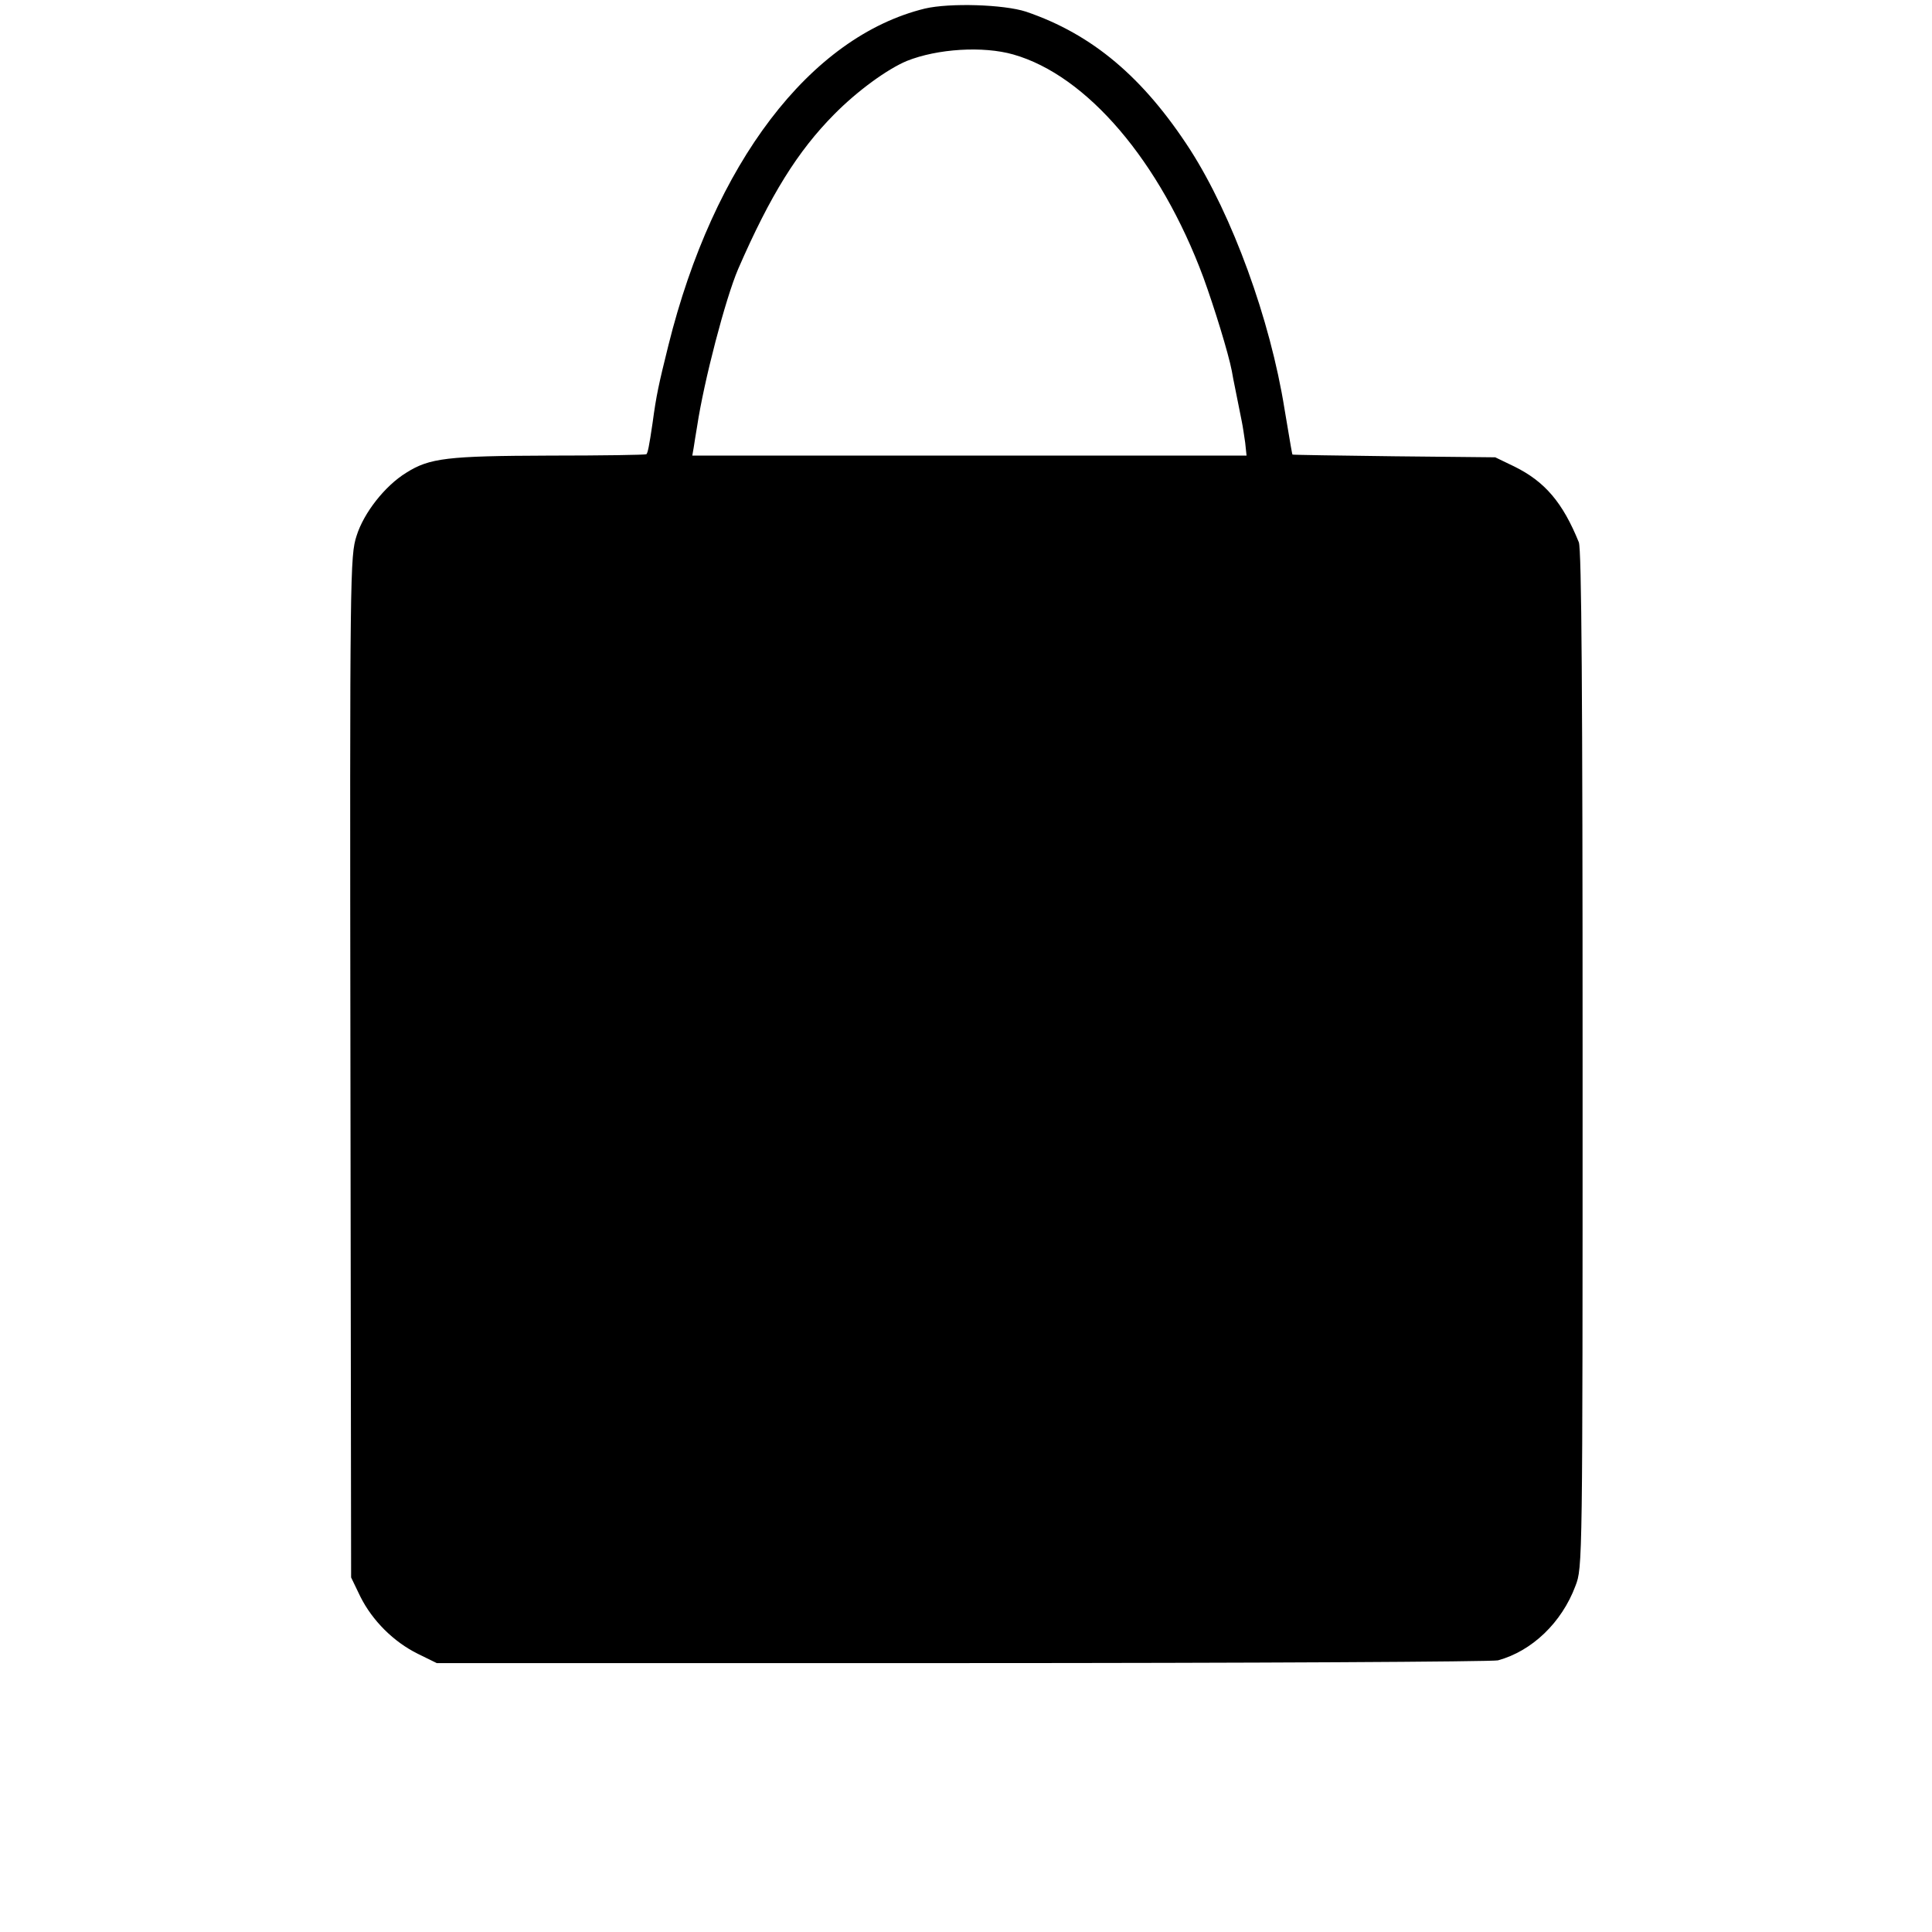
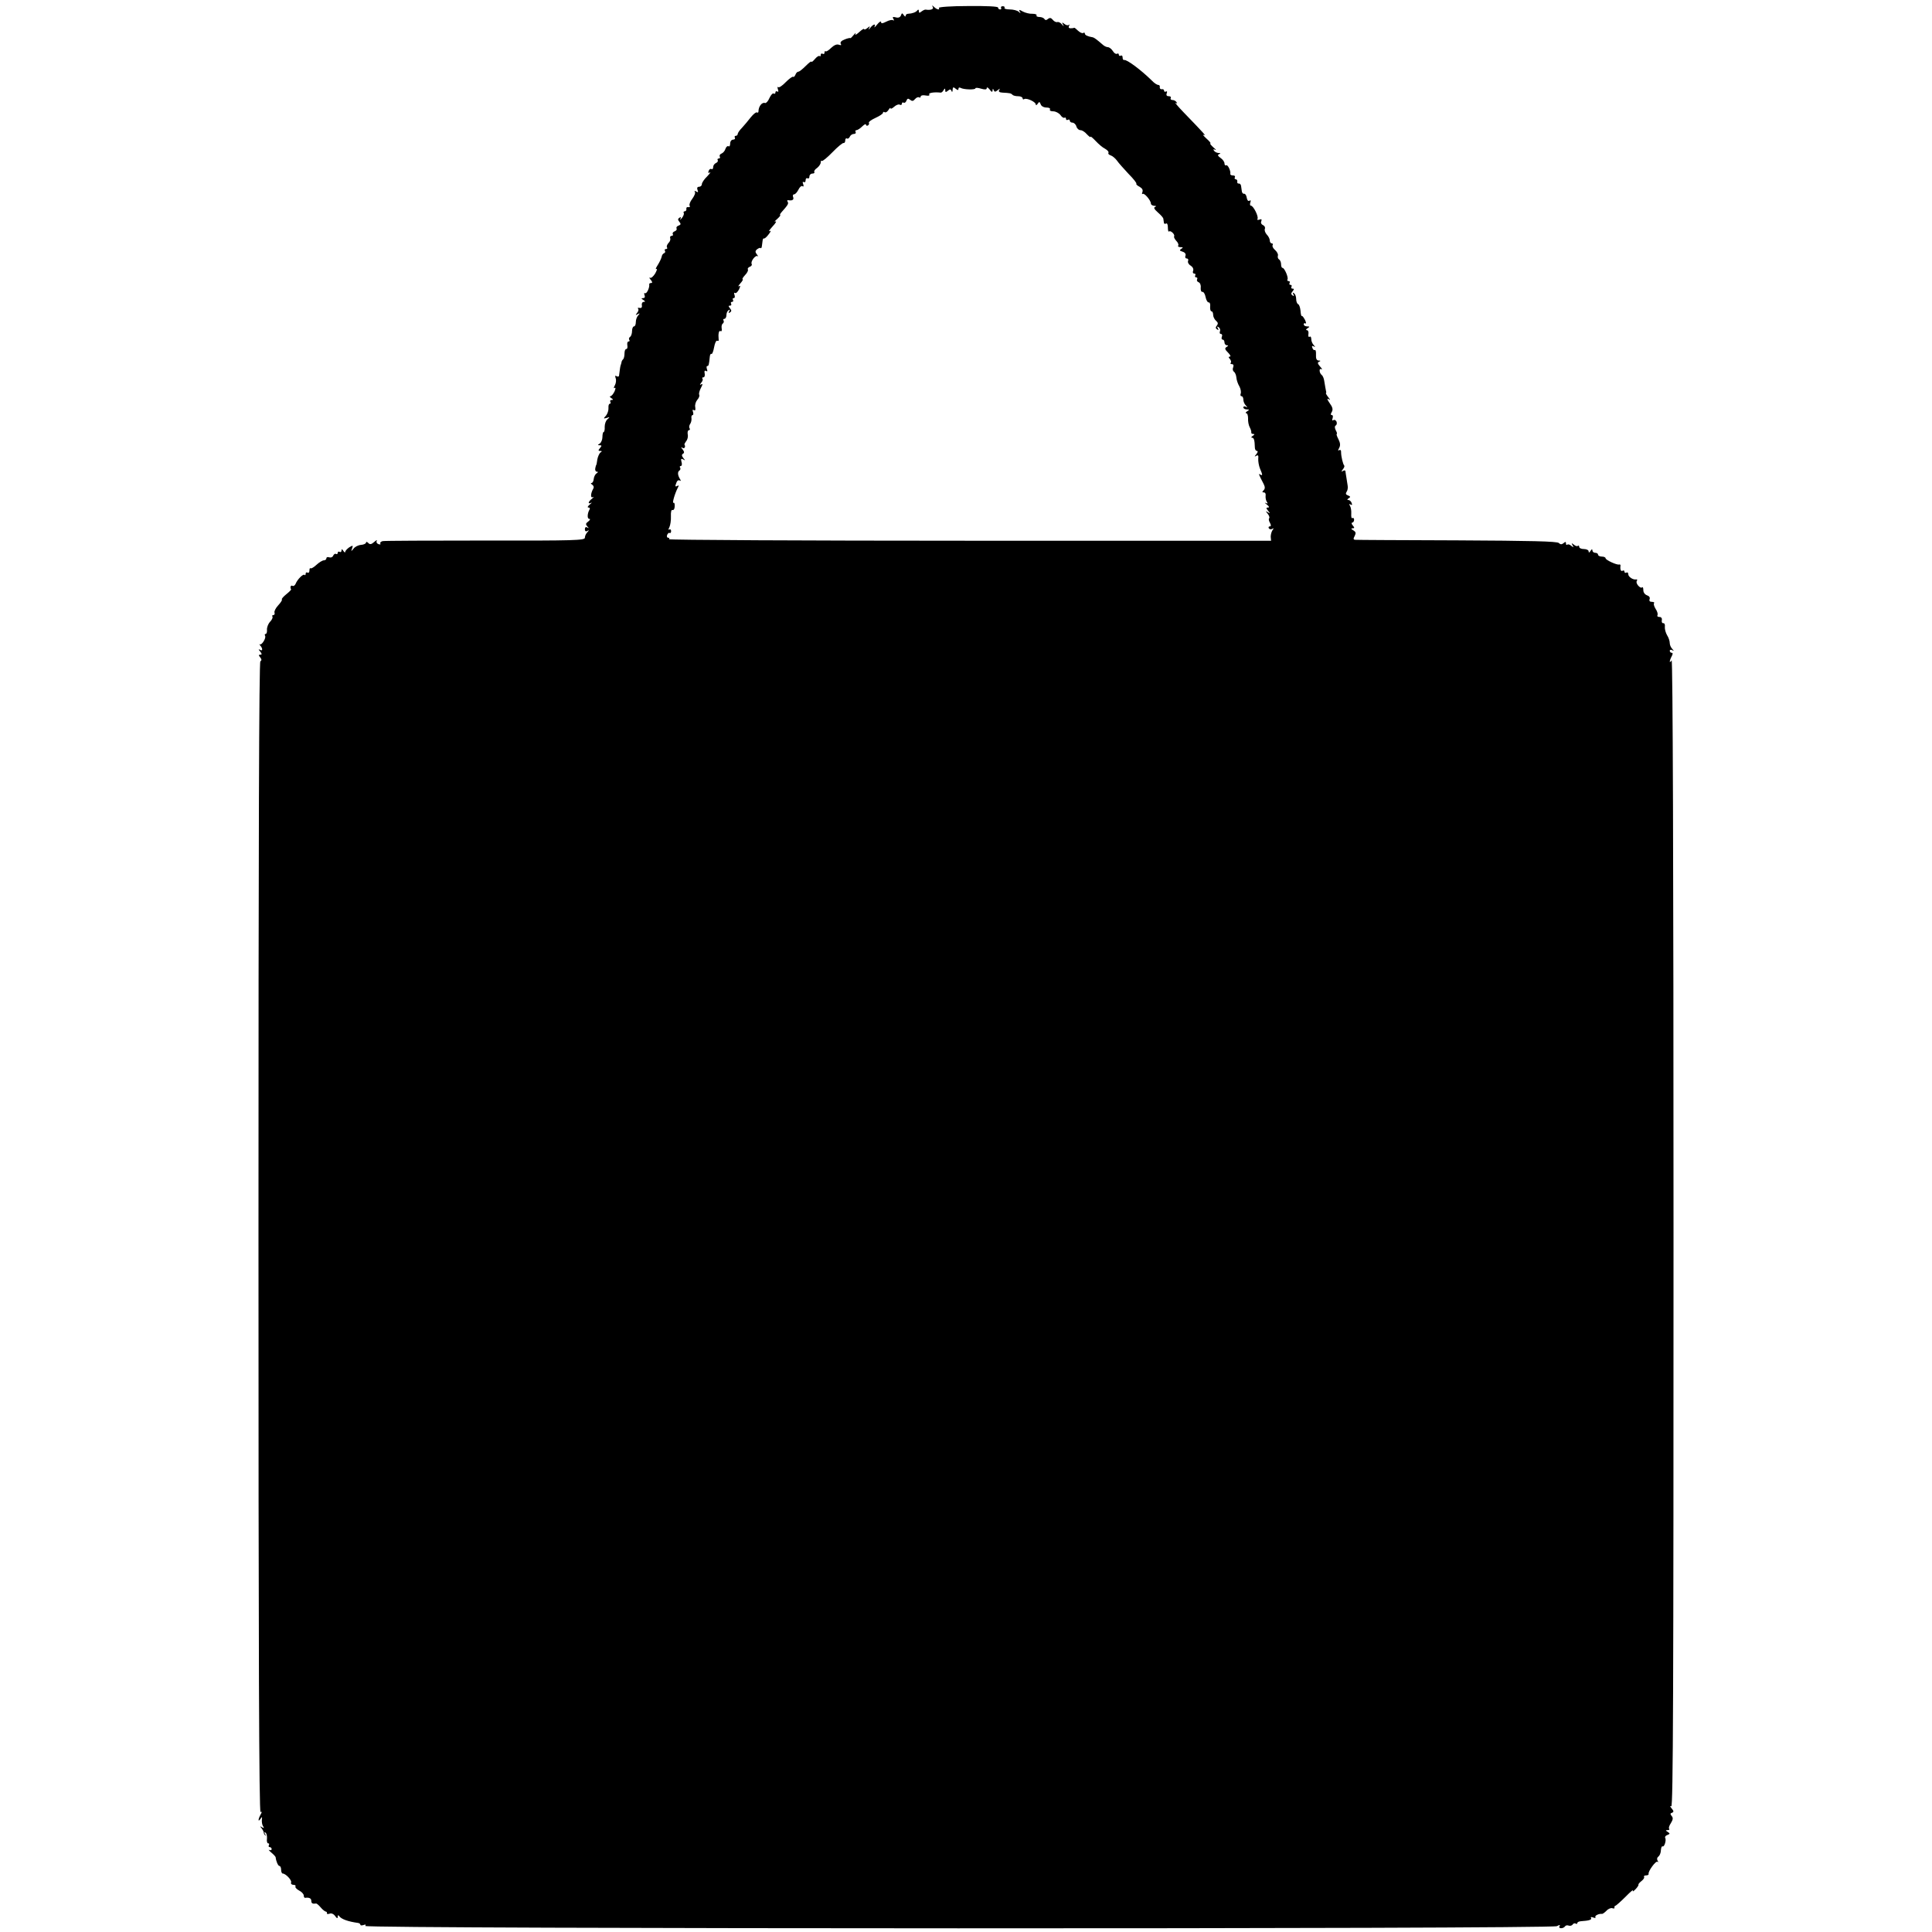
- <svg xmlns="http://www.w3.org/2000/svg" version="1.0" width="564pt" height="564pt" viewBox="0 0 564 564" preserveAspectRatio="xMidYMid meet">
-   <g transform="translate(0,564) scale(0.1,-0.1)" fill="#000000" stroke="none">
-     <path d="M2700 5615 c-335 -82 -617 -452 -749 -984 -28 -113 -35 -144 -46 -226 -10 -68 -14 -87 -18 -91 -2 -2 -129 -4 -284 -4 -297 -1 -349 -7 -417 -50 -62 -38 -124 -117 -145 -184 -19 -59 -20 -98 -18 -1551 l2 -1490 27 -56 c35 -70 97 -132 168 -167 l55 -27 1535 0 c844 0 1548 4 1563 8 99 27 186 110 226 217 21 54 21 61 21 1537 0 1068 -3 1490 -11 1510 -47 116 -99 177 -188 221 l-56 27 -295 3 c-162 2 -296 4 -297 5 -1 2 -4 18 -23 132 -42 264 -153 566 -275 757 -137 212 -286 338 -480 404 -65 21 -222 26 -295 9z m258 -134 c215 -61 429 -312 555 -651 32 -88 73 -221 83 -273 2 -12 6 -33 9 -47 3 -14 7 -36 10 -50 3 -14 7 -36 10 -50 3 -14 7 -42 10 -62 l4 -38 -809 0 -809 0 4 23 c2 12 6 40 10 62 20 133 83 374 120 460 94 216 174 344 280 451 68 69 155 132 212 156 90 36 223 44 311 19z" />
+ <svg xmlns="http://www.w3.org/2000/svg" version="1.0" width="1024pt" height="1024pt" viewBox="0 0 1024 1024" preserveAspectRatio="xMidYMid meet">
+   <g transform="translate(0,1024) scale(0.1,-0.1)" fill="#000000" stroke="none">
+     <path d="M4944 10203 c7 -12 -12 -18 -38 -14 -4 1 -14 -4 -22 -10 -11 -9 -14 -8 -14 2 0 9 -3 10 -8 4 -7 -10 -27 -17 -49 -18 -7 0 -13 -5 -13 -11 0 -6 -4 -4 -10 4 -8 12 -10 12 -15 -2 -4 -10 -14 -14 -27 -10 -16 4 -19 2 -13 -8 5 -8 4 -11 -2 -7 -5 3 -21 0 -36 -8 -20 -10 -27 -11 -27 -2 0 7 -10 1 -21 -13 -11 -14 -18 -19 -14 -12 9 18 -6 15 -22 -5 -8 -11 -11 -12 -7 -3 7 13 5 13 -9 1 -9 -7 -17 -10 -17 -5 0 4 -12 -3 -27 -17 -14 -13 -23 -17 -19 -9 4 8 0 6 -9 -5 -9 -11 -17 -19 -18 -17 -1 2 -15 -1 -30 -7 -18 -7 -25 -15 -21 -23 5 -8 2 -9 -10 -5 -11 4 -25 -2 -41 -17 -13 -13 -26 -21 -29 -18 -3 3 -6 0 -6 -7 0 -7 -4 -9 -10 -6 -5 3 -10 1 -10 -6 0 -7 -3 -10 -6 -6 -4 3 -15 -4 -25 -16 -10 -12 -18 -18 -19 -14 0 4 -13 -6 -30 -23 -16 -16 -33 -30 -39 -30 -5 0 -12 -7 -15 -16 -4 -9 -9 -14 -12 -11 -3 3 -21 -10 -39 -28 -18 -19 -36 -31 -40 -27 -5 4 -5 -1 -2 -11 4 -11 3 -16 -3 -12 -6 3 -10 1 -10 -5 0 -6 -4 -9 -9 -6 -5 4 -15 -7 -23 -24 -7 -17 -18 -28 -23 -26 -16 6 -35 -18 -35 -45 0 -5 -4 -8 -8 -5 -5 3 -19 -9 -33 -26 -13 -17 -34 -42 -46 -55 -13 -13 -23 -28 -23 -33 0 -6 -5 -10 -11 -10 -5 0 -7 -4 -4 -10 3 -5 -1 -10 -9 -10 -9 0 -16 -9 -16 -21 0 -11 -4 -18 -9 -14 -5 3 -12 -3 -16 -14 -3 -11 -13 -22 -21 -25 -8 -3 -12 -10 -9 -16 3 -5 1 -10 -5 -10 -6 0 -9 -4 -6 -9 3 -5 -1 -11 -9 -15 -8 -3 -15 -13 -15 -21 0 -9 -4 -14 -9 -11 -5 3 -12 -1 -15 -10 -4 -10 -2 -13 7 -8 6 4 0 -5 -15 -21 -16 -15 -28 -34 -28 -41 0 -8 -7 -14 -15 -14 -9 0 -12 -6 -8 -17 5 -12 3 -14 -7 -8 -8 5 -11 4 -7 -2 4 -6 -3 -22 -14 -37 -11 -14 -17 -30 -14 -36 4 -6 1 -9 -7 -8 -7 2 -12 -3 -10 -9 1 -7 -3 -13 -9 -13 -5 0 -8 -4 -5 -9 3 -4 -2 -17 -10 -27 -9 -10 -12 -13 -8 -5 5 10 3 12 -5 7 -9 -6 -9 -11 0 -22 9 -11 8 -15 -5 -20 -9 -3 -13 -10 -10 -15 3 -5 -2 -12 -10 -15 -9 -3 -13 -10 -10 -15 3 -5 0 -9 -6 -9 -7 0 -10 -6 -8 -12 3 -7 -1 -19 -9 -26 -7 -8 -11 -18 -8 -23 4 -5 1 -9 -5 -9 -6 0 -9 -4 -6 -9 4 -5 1 -11 -4 -13 -6 -2 -12 -10 -13 -19 -2 -9 -11 -28 -21 -44 -10 -15 -13 -24 -7 -21 6 4 3 -6 -6 -23 -10 -16 -22 -27 -28 -23 -5 3 -4 -2 4 -11 9 -11 10 -17 2 -17 -6 0 -11 -3 -10 -7 3 -18 -14 -52 -22 -47 -5 3 -6 -2 -3 -10 4 -10 1 -16 -7 -16 -11 0 -11 -3 1 -10 11 -7 11 -10 2 -10 -7 0 -12 -8 -10 -17 2 -12 -2 -17 -12 -15 -8 2 -12 0 -8 -4 4 -4 2 -14 -5 -22 -10 -13 -9 -14 3 -7 12 6 13 5 3 -6 -7 -7 -13 -23 -13 -36 0 -13 -4 -23 -10 -23 -5 0 -10 -11 -10 -24 0 -14 -5 -28 -10 -31 -6 -4 -8 -11 -5 -16 4 -5 2 -9 -4 -9 -5 0 -8 -9 -6 -20 2 -11 0 -20 -6 -20 -5 0 -9 -10 -9 -23 0 -13 -3 -27 -7 -31 -5 -4 -9 -12 -9 -17 -1 -5 -3 -11 -4 -14 -2 -4 -4 -17 -9 -56 0 -5 -6 -7 -13 -3 -8 5 -9 2 -5 -10 4 -10 2 -27 -4 -38 -7 -12 -7 -18 -1 -14 6 3 5 -4 -1 -19 -7 -14 -16 -25 -22 -25 -5 0 -3 -5 5 -10 11 -7 11 -10 2 -10 -7 0 -10 -4 -7 -10 3 -5 2 -10 -3 -10 -5 0 -8 -10 -7 -22 1 -13 -5 -31 -13 -41 -15 -16 -14 -17 4 -12 17 6 17 5 4 -7 -9 -7 -15 -25 -15 -40 1 -16 -2 -28 -6 -28 -3 0 -6 -12 -6 -26 0 -15 -7 -30 -14 -35 -12 -7 -12 -9 0 -9 11 0 11 -3 1 -15 -10 -12 -10 -15 1 -15 10 0 11 -2 2 -8 -6 -4 -14 -21 -17 -37 -2 -17 -5 -30 -6 -30 -1 0 -3 -8 -5 -17 -2 -10 2 -18 8 -18 8 0 8 -3 -1 -9 -7 -4 -14 -18 -15 -29 -1 -12 -6 -22 -12 -22 -5 0 -4 -4 4 -9 8 -6 10 -14 5 -22 -14 -24 -15 -51 -2 -44 7 4 5 0 -4 -8 -21 -16 -24 -31 -5 -22 6 4 3 -1 -7 -9 -11 -9 -14 -16 -7 -16 7 0 9 -4 6 -10 -12 -20 -14 -50 -2 -50 7 0 5 -6 -5 -14 -14 -10 -15 -15 -5 -26 9 -10 9 -11 0 -6 -8 5 -13 1 -13 -9 0 -10 5 -14 13 -9 10 6 10 4 0 -7 -7 -7 -13 -20 -13 -29 0 -14 -52 -16 -527 -15 -291 0 -536 -1 -545 -3 -10 -3 -15 -8 -12 -13 3 -5 -2 -6 -10 -3 -9 3 -13 11 -9 18 3 6 -2 3 -13 -6 -16 -14 -23 -15 -32 -6 -7 7 -12 8 -12 2 0 -5 -12 -11 -26 -12 -15 -1 -33 -10 -40 -20 -13 -16 -14 -16 -8 1 6 17 5 18 -15 6 -11 -8 -21 -18 -21 -24 0 -5 -5 -3 -10 5 -7 11 -10 11 -10 2 0 -7 -4 -10 -10 -7 -5 3 -10 1 -10 -5 0 -6 -4 -9 -9 -6 -5 3 -11 -1 -15 -9 -3 -8 -12 -12 -21 -9 -8 3 -15 1 -15 -5 0 -6 -6 -11 -14 -11 -7 0 -25 -11 -39 -24 -14 -13 -28 -21 -31 -18 -3 3 -6 -2 -6 -12 0 -9 -4 -14 -10 -11 -5 3 -10 1 -10 -6 0 -7 -3 -10 -6 -6 -7 7 -38 -24 -47 -47 -4 -9 -11 -14 -17 -11 -9 5 -14 -8 -7 -19 1 -2 -11 -14 -26 -26 -15 -12 -26 -25 -23 -27 3 -3 -6 -17 -20 -32 -13 -14 -22 -32 -19 -38 2 -7 0 -13 -6 -13 -6 0 -8 -4 -5 -8 3 -5 -3 -18 -13 -28 -10 -11 -17 -30 -16 -42 1 -12 -2 -22 -7 -22 -5 0 -6 -4 -3 -10 7 -12 -19 -52 -28 -45 -4 3 -3 -1 3 -7 14 -17 12 -31 -2 -22 -9 5 -9 2 1 -9 10 -13 10 -17 1 -17 -10 0 -10 -3 -1 -14 8 -10 9 -16 1 -21 -7 -4 -10 -928 -10 -3056 0 -2194 3 -3048 11 -3043 8 4 8 0 0 -14 -14 -26 -14 -42 0 -22 8 12 9 12 7 -5 -1 -11 1 -26 6 -34 7 -11 6 -12 -5 -6 -11 7 -12 6 -2 -6 6 -8 11 -18 11 -22 0 -5 4 -12 8 -15 4 -4 4 -1 -1 7 -5 9 -4 12 2 8 6 -4 9 -18 8 -32 -2 -14 1 -25 6 -25 6 0 7 -4 4 -10 -3 -5 -1 -10 4 -10 6 0 11 -5 11 -11 0 -5 -6 -7 -13 -4 -6 4 -2 -3 11 -14 13 -11 23 -22 23 -25 2 -21 13 -46 20 -46 5 0 9 -9 9 -20 0 -11 4 -20 8 -20 16 0 49 -35 45 -47 -3 -7 3 -13 12 -13 9 0 14 -4 11 -8 -3 -5 6 -15 19 -22 14 -7 25 -19 25 -27 0 -7 3 -12 7 -12 21 3 33 -2 33 -16 0 -13 6 -17 26 -14 3 0 14 -9 24 -21 10 -12 22 -21 27 -22 4 0 7 -4 6 -9 -2 -4 5 -5 14 -2 9 4 21 -1 29 -12 10 -14 14 -15 14 -4 0 9 3 10 8 3 11 -16 48 -29 100 -36 6 -1 12 -5 12 -9 0 -5 7 -5 17 -2 11 4 14 3 9 -5 -10 -16 6286 -17 6316 -1 15 8 19 8 14 0 -4 -6 -1 -11 8 -11 8 0 17 4 21 10 3 5 12 7 19 4 8 -3 17 0 21 5 3 6 11 9 16 6 5 -4 9 -2 9 2 0 5 8 9 18 10 45 3 60 8 55 17 -4 5 1 7 11 3 9 -4 15 -3 12 2 -5 8 19 19 35 17 3 -1 14 7 24 17 9 10 24 16 31 13 8 -3 13 -1 11 3 -1 5 1 10 5 10 4 1 29 23 55 49 25 26 43 40 38 32 -4 -8 1 -6 12 5 11 11 19 23 17 26 -1 3 6 11 16 19 10 8 17 17 14 22 -3 4 2 8 10 8 9 0 15 3 14 8 -4 13 39 72 47 64 5 -4 5 -1 0 7 -4 8 -2 16 5 21 6 4 13 19 13 33 1 14 5 23 9 21 9 -6 21 33 14 45 -3 5 2 12 11 15 15 6 15 8 3 16 -13 8 -13 10 -1 10 8 0 11 3 8 7 -4 3 0 17 9 30 11 18 13 28 4 38 -8 10 -8 14 2 17 10 4 10 9 -2 23 -9 11 -10 16 -2 11 10 -6 12 601 12 3041 0 1964 -4 3043 -10 3033 -13 -20 -13 -4 0 21 7 13 7 19 0 19 -5 0 -10 5 -10 11 0 5 6 7 13 3 10 -6 10 -4 0 7 -7 7 -13 21 -13 31 0 10 -6 29 -14 41 -7 12 -13 32 -12 44 2 12 -2 21 -8 20 -6 -1 -10 6 -8 16 2 10 -3 17 -13 17 -9 0 -13 4 -10 10 3 5 -1 20 -10 33 -8 13 -12 27 -8 30 3 4 -2 7 -11 7 -12 0 -16 5 -13 14 4 9 -2 17 -14 21 -11 4 -19 15 -19 27 0 12 -3 19 -6 15 -10 -9 -36 21 -29 33 4 6 3 10 -2 9 -16 -4 -43 13 -43 28 0 8 -4 11 -10 8 -5 -3 -10 -1 -10 5 0 6 -4 8 -10 5 -9 -6 -14 8 -11 27 0 5 -2 7 -7 6 -12 -4 -72 24 -72 33 0 5 -9 9 -20 9 -11 0 -20 5 -20 10 0 6 -7 10 -15 10 -8 0 -15 6 -15 13 0 8 -4 7 -10 -3 -6 -10 -10 -11 -10 -2 0 6 -11 12 -25 12 -14 0 -25 5 -25 12 0 6 -3 8 -7 5 -3 -4 -13 -1 -21 6 -13 10 -14 9 -7 -3 7 -12 6 -13 -7 -3 -8 7 -18 10 -21 6 -4 -3 -7 -1 -7 7 0 9 -3 10 -13 1 -10 -8 -17 -7 -25 1 -9 9 -150 12 -540 14 -290 1 -533 2 -540 3 -9 1 -10 6 -2 20 8 16 6 22 -7 30 -12 7 -14 10 -4 11 11 0 11 3 1 15 -7 8 -8 15 -3 15 5 0 10 7 10 15 0 8 -4 12 -9 9 -5 -3 -7 7 -6 23 1 16 -2 35 -7 42 -5 10 -4 12 3 7 8 -5 10 -2 6 8 -3 9 -11 16 -18 16 -7 0 -6 3 2 9 11 6 10 10 -3 15 -12 4 -14 10 -8 19 5 6 8 21 6 32 -2 11 -5 31 -7 45 -2 14 -5 29 -5 33 -1 5 -7 5 -13 1 -10 -6 -10 -5 -1 8 7 8 10 17 8 20 -7 7 -17 49 -17 71 1 10 -4 15 -10 11 -7 -5 -7 -1 0 12 7 13 6 26 -4 46 -8 15 -12 28 -9 28 3 0 1 9 -5 19 -6 13 -7 22 0 26 5 3 7 12 4 20 -4 8 -11 12 -17 8 -6 -4 -8 0 -4 10 3 10 2 17 -4 17 -7 0 -7 6 0 17 7 13 4 25 -12 47 -12 17 -15 26 -6 21 12 -7 11 -6 -1 10 -8 10 -14 20 -12 22 1 1 2 4 1 6 -1 3 -7 38 -11 62 -2 11 -7 23 -12 27 -14 10 -16 39 -3 31 7 -3 4 3 -6 14 -14 16 -15 22 -5 26 9 4 8 6 -3 6 -11 1 -15 10 -14 31 1 16 -2 27 -6 25 -4 -3 -10 2 -13 11 -4 10 -2 13 7 8 9 -5 9 -4 0 7 -7 7 -13 21 -13 32 0 10 -4 16 -9 12 -6 -3 -8 4 -6 15 2 11 -2 20 -8 20 -7 0 -6 4 3 10 13 8 12 10 -2 10 -10 0 -18 5 -18 11 0 5 4 8 9 5 5 -4 4 5 -2 18 -7 13 -14 23 -17 21 -3 -2 -6 11 -7 28 -2 18 -7 33 -13 35 -5 2 -10 14 -10 27 0 13 -5 27 -12 31 -7 5 -8 3 -3 -6 5 -9 4 -11 -4 -6 -9 6 -9 11 0 22 9 11 9 14 0 14 -7 0 -9 5 -6 10 3 6 1 10 -5 10 -6 0 -8 5 -5 10 3 6 1 10 -5 10 -6 0 -9 4 -6 9 6 10 -16 61 -26 61 -5 0 -8 9 -8 19 0 11 -5 23 -11 26 -6 4 -8 13 -6 20 3 6 -4 20 -14 29 -11 9 -17 21 -14 26 3 6 1 10 -4 10 -6 0 -11 7 -11 16 0 8 -7 22 -16 31 -8 9 -13 22 -10 30 3 7 -1 16 -10 20 -8 3 -13 12 -9 20 4 11 1 13 -10 9 -9 -3 -13 -2 -10 4 7 12 -22 70 -35 70 -5 0 -6 7 -3 17 4 10 2 14 -5 9 -6 -4 -12 3 -14 16 -2 13 -8 22 -14 21 -6 -1 -11 5 -12 13 -1 7 -3 21 -4 28 -1 8 -6 14 -12 13 -6 -1 -10 4 -8 11 1 6 -3 12 -9 12 -5 0 -7 5 -4 10 3 6 -1 10 -9 10 -9 0 -16 3 -15 8 3 17 -14 51 -22 46 -5 -3 -9 2 -9 10 0 8 -9 21 -21 29 -15 11 -17 16 -7 20 9 4 8 6 -4 6 -9 1 -20 6 -24 13 -5 7 -2 9 7 4 8 -4 3 2 -10 13 -13 12 -20 21 -16 21 5 0 -5 12 -21 26 -16 15 -22 23 -14 19 15 -7 6 3 -106 119 -31 32 -50 55 -43 51 8 -5 10 -4 5 3 -4 7 -14 12 -22 12 -8 0 -12 5 -9 10 3 6 -1 10 -10 10 -11 0 -15 5 -11 16 3 8 2 12 -4 9 -6 -3 -10 -1 -10 4 0 6 -6 10 -12 8 -7 -1 -12 4 -11 11 2 6 -2 12 -8 12 -7 0 -22 10 -34 23 -57 56 -133 113 -147 109 -5 -1 -8 5 -8 14 0 8 -4 12 -10 9 -5 -3 -10 -1 -10 5 0 6 -4 8 -10 5 -5 -3 -15 3 -22 15 -7 11 -19 20 -26 20 -7 0 -20 6 -27 13 -31 27 -45 37 -52 39 -29 5 -43 12 -43 20 0 5 -4 7 -9 3 -5 -3 -17 3 -27 12 -10 10 -19 17 -21 16 -2 -2 -10 -3 -19 -3 -9 0 -12 5 -8 13 4 6 4 9 -1 5 -4 -4 -15 -2 -23 5 -13 10 -15 9 -8 -3 6 -12 4 -11 -6 1 -7 9 -18 14 -24 12 -6 -2 -17 3 -24 12 -9 11 -16 12 -25 5 -9 -8 -15 -8 -20 0 -3 5 -15 10 -26 10 -11 0 -18 4 -15 9 3 4 -7 8 -22 8 -15 -1 -38 5 -51 12 -19 11 -22 11 -16 -1 6 -10 5 -11 -6 0 -7 6 -28 12 -47 12 -18 0 -31 4 -28 8 3 5 -1 9 -9 9 -8 0 -12 -4 -9 -9 3 -4 0 -8 -5 -8 -6 0 -11 4 -11 10 0 6 -61 9 -160 8 -87 0 -157 -5 -154 -10 8 -12 -10 -10 -25 5 -11 10 -13 10 -7 0z m136 -434 c0 7 5 9 12 5 15 -9 78 -11 78 -2 0 4 14 3 30 -2 21 -6 30 -5 30 3 0 7 7 3 15 -7 11 -15 15 -16 16 -5 0 10 2 11 6 1 4 -10 8 -10 21 0 12 10 14 10 8 1 -5 -9 1 -13 18 -14 38 -2 44 -3 52 -11 4 -5 18 -8 31 -8 12 0 23 -5 23 -11 0 -5 4 -8 9 -4 13 7 61 -15 61 -29 0 -6 4 -4 10 4 8 12 10 12 16 -3 3 -10 17 -17 31 -17 13 0 21 -4 18 -10 -3 -6 4 -10 17 -10 13 0 30 -9 38 -19 7 -11 17 -18 22 -15 4 3 8 0 8 -6 0 -6 5 -8 10 -5 6 3 10 1 10 -4 0 -6 6 -11 14 -11 8 0 18 -9 21 -20 3 -11 13 -20 22 -20 9 0 24 -10 34 -22 11 -11 19 -18 19 -13 0 4 12 -6 28 -23 15 -16 37 -35 50 -41 12 -7 20 -16 17 -21 -3 -5 3 -11 13 -14 9 -3 24 -16 32 -27 8 -12 36 -43 61 -70 26 -26 45 -50 42 -53 -3 -2 5 -10 17 -16 14 -8 19 -17 15 -28 -3 -9 -3 -13 1 -10 8 8 44 -34 44 -51 0 -6 8 -11 18 -12 11 0 12 -2 4 -6 -9 -3 -4 -12 15 -29 15 -13 29 -28 29 -34 1 -5 2 -15 3 -21 0 -5 6 -7 11 -4 6 4 10 -5 10 -21 0 -15 3 -25 6 -21 8 8 33 -16 27 -26 -2 -4 3 -14 11 -23 9 -9 14 -20 11 -25 -4 -5 2 -9 12 -9 14 0 15 -2 4 -9 -11 -7 -9 -10 7 -15 13 -4 19 -13 15 -22 -3 -7 0 -14 7 -14 7 0 10 -6 7 -13 -3 -7 3 -19 14 -25 11 -7 16 -18 13 -27 -4 -8 -1 -15 6 -15 6 0 8 -4 5 -10 -3 -5 -1 -10 5 -10 6 0 8 -5 5 -10 -3 -6 0 -13 8 -16 8 -3 13 -16 11 -29 -1 -14 3 -23 9 -22 6 1 14 -11 17 -28 3 -16 11 -29 17 -28 5 1 9 -9 7 -22 -1 -14 2 -25 7 -25 5 0 9 -8 9 -19 0 -10 7 -24 15 -31 11 -9 12 -16 5 -25 -8 -10 -8 -15 1 -21 8 -5 9 -3 4 6 -6 9 -4 11 4 6 7 -5 10 -14 7 -22 -3 -8 -1 -14 5 -14 6 0 9 -7 5 -15 -3 -8 -1 -15 4 -15 6 0 10 -7 10 -15 0 -8 6 -15 13 -15 9 0 8 -3 -2 -9 -11 -7 -9 -13 8 -30 11 -11 16 -21 10 -21 -8 0 -9 -4 0 -13 6 -8 8 -17 4 -20 -3 -4 -1 -7 6 -7 8 0 11 -6 7 -17 -4 -9 -2 -19 4 -23 6 -4 12 -18 13 -31 1 -13 8 -34 16 -47 7 -13 10 -30 7 -38 -3 -8 -1 -14 4 -14 6 0 10 -8 10 -18 0 -10 6 -24 13 -31 10 -11 10 -13 0 -7 -7 4 -13 2 -13 -3 0 -6 8 -11 18 -11 14 0 15 -2 2 -10 -8 -5 -10 -10 -5 -10 6 0 10 -12 10 -27 -1 -16 3 -37 9 -48 6 -11 9 -23 8 -27 -1 -5 4 -8 10 -8 9 0 8 -4 -2 -10 -8 -5 -10 -10 -4 -10 10 0 14 -12 15 -52 0 -10 5 -18 11 -18 6 0 5 -7 -3 -17 -11 -13 -11 -15 -1 -9 10 6 13 2 11 -15 -1 -13 3 -37 9 -52 15 -35 15 -40 1 -32 -10 7 -9 3 19 -51 8 -16 7 -25 -1 -33 -8 -8 -8 -11 2 -11 7 0 11 -8 9 -17 -1 -10 1 -24 6 -32 7 -10 5 -12 -5 -7 -8 4 -5 0 5 -8 13 -10 15 -16 7 -16 -11 0 -11 -3 0 -17 12 -15 12 -16 -1 -8 -13 8 -13 7 -1 -8 8 -10 11 -20 8 -24 -4 -3 -2 -14 4 -24 7 -13 6 -19 -1 -19 -6 0 -8 -5 -5 -10 4 -6 12 -7 18 -3 9 5 9 3 1 -8 -5 -8 -9 -23 -9 -34 l2 -21 -1598 0 c-878 0 -1595 4 -1593 8 3 5 1 8 -5 8 -6 0 -8 7 -5 15 4 8 9 13 13 10 4 -2 8 2 8 10 0 8 -5 12 -10 8 -5 -3 -5 2 1 13 5 11 9 36 8 57 -1 23 2 36 8 34 6 -3 12 6 12 19 1 13 -2 22 -6 19 -9 -5 6 47 22 79 7 12 6 16 -1 11 -13 -7 -14 -3 -5 19 3 9 11 13 17 9 6 -4 7 -1 1 8 -12 20 -14 38 -3 45 5 3 7 10 4 15 -4 5 -2 9 3 9 6 0 8 10 4 22 -4 16 -2 19 9 13 12 -7 12 -6 1 7 -9 12 -10 18 -2 23 8 5 7 11 -2 23 -10 12 -10 14 0 8 10 -6 17 7 10 17 -2 2 3 11 9 19 7 8 11 24 8 36 -2 12 1 22 6 22 6 0 7 5 4 10 -4 6 -2 16 3 23 5 7 8 20 7 30 -2 9 1 17 6 17 4 0 5 7 2 17 -4 10 -2 14 5 9 7 -4 9 1 7 16 -3 12 3 30 11 39 9 10 13 22 10 27 -3 4 1 21 9 36 10 18 10 24 2 19 -9 -5 -9 -3 0 9 7 8 10 18 6 21 -3 4 -1 7 5 7 6 0 9 9 7 20 -3 13 0 18 7 14 7 -5 9 -1 5 9 -3 10 -3 17 2 17 7 0 9 7 13 49 1 11 5 18 9 15 4 -2 10 14 14 36 4 22 11 37 17 34 5 -3 9 0 7 7 -3 29 1 50 10 44 6 -3 8 3 6 15 -2 11 1 22 6 25 5 4 7 11 4 16 -4 5 -1 9 4 9 6 0 11 9 11 19 0 11 5 23 12 27 7 5 8 3 3 -6 -5 -9 -4 -11 4 -6 9 6 9 11 0 22 -9 11 -9 14 0 14 7 0 9 5 6 10 -3 6 -1 10 5 10 6 0 8 5 5 10 -3 6 -2 10 4 10 6 0 7 7 4 17 -4 9 -2 14 3 10 5 -3 14 6 21 19 8 18 8 22 0 17 -7 -3 -3 3 7 15 11 12 16 22 12 22 -4 0 2 10 13 22 11 11 18 25 15 30 -3 4 2 11 10 14 9 3 13 10 10 15 -7 13 21 50 32 41 4 -4 3 0 -4 9 -10 13 -10 19 1 28 8 6 16 9 19 6 2 -3 5 2 6 10 1 8 3 22 4 30 1 8 4 13 7 11 3 -2 15 8 25 22 12 15 14 22 5 17 -8 -4 0 7 16 25 17 18 23 30 15 26 -8 -4 -4 2 9 13 13 12 20 21 16 21 -3 0 0 7 7 15 33 37 39 46 33 55 -4 6 -3 10 2 9 22 -4 32 2 27 16 -4 8 -1 15 5 15 6 0 16 11 23 25 6 13 16 22 21 18 6 -4 8 0 4 11 -4 10 -3 15 3 11 6 -3 10 1 10 10 0 9 5 13 10 10 6 -3 10 1 10 9 0 9 7 16 16 16 8 0 13 4 10 8 -3 5 4 15 15 22 10 8 19 21 19 29 0 8 3 12 6 8 3 -3 29 18 56 46 28 29 55 51 59 49 5 -1 9 5 9 14 0 8 4 13 9 10 5 -3 11 1 15 9 3 8 13 15 21 15 9 0 13 5 10 10 -3 6 -1 10 4 10 6 0 20 9 31 20 11 11 20 15 20 9 0 -5 5 -7 10 -4 6 4 8 10 5 14 -2 5 13 16 35 26 22 10 40 22 40 27 0 5 4 7 9 3 6 -3 14 3 20 12 6 10 11 14 11 9 0 -5 9 -1 19 8 11 10 25 15 30 11 6 -3 11 -1 11 5 0 6 4 9 9 6 5 -3 12 1 15 10 5 12 9 14 20 5 10 -8 16 -8 26 4 7 8 16 12 21 9 5 -3 9 -1 9 5 0 5 12 8 26 5 16 -3 23 -1 19 6 -5 8 29 13 61 9 4 0 11 5 15 13 7 11 9 11 9 -1 0 -10 3 -11 14 -2 11 9 15 9 19 -1 3 -8 6 -6 6 6 1 15 4 16 16 6 11 -9 15 -9 15 -1z" />
  </g>
</svg>
